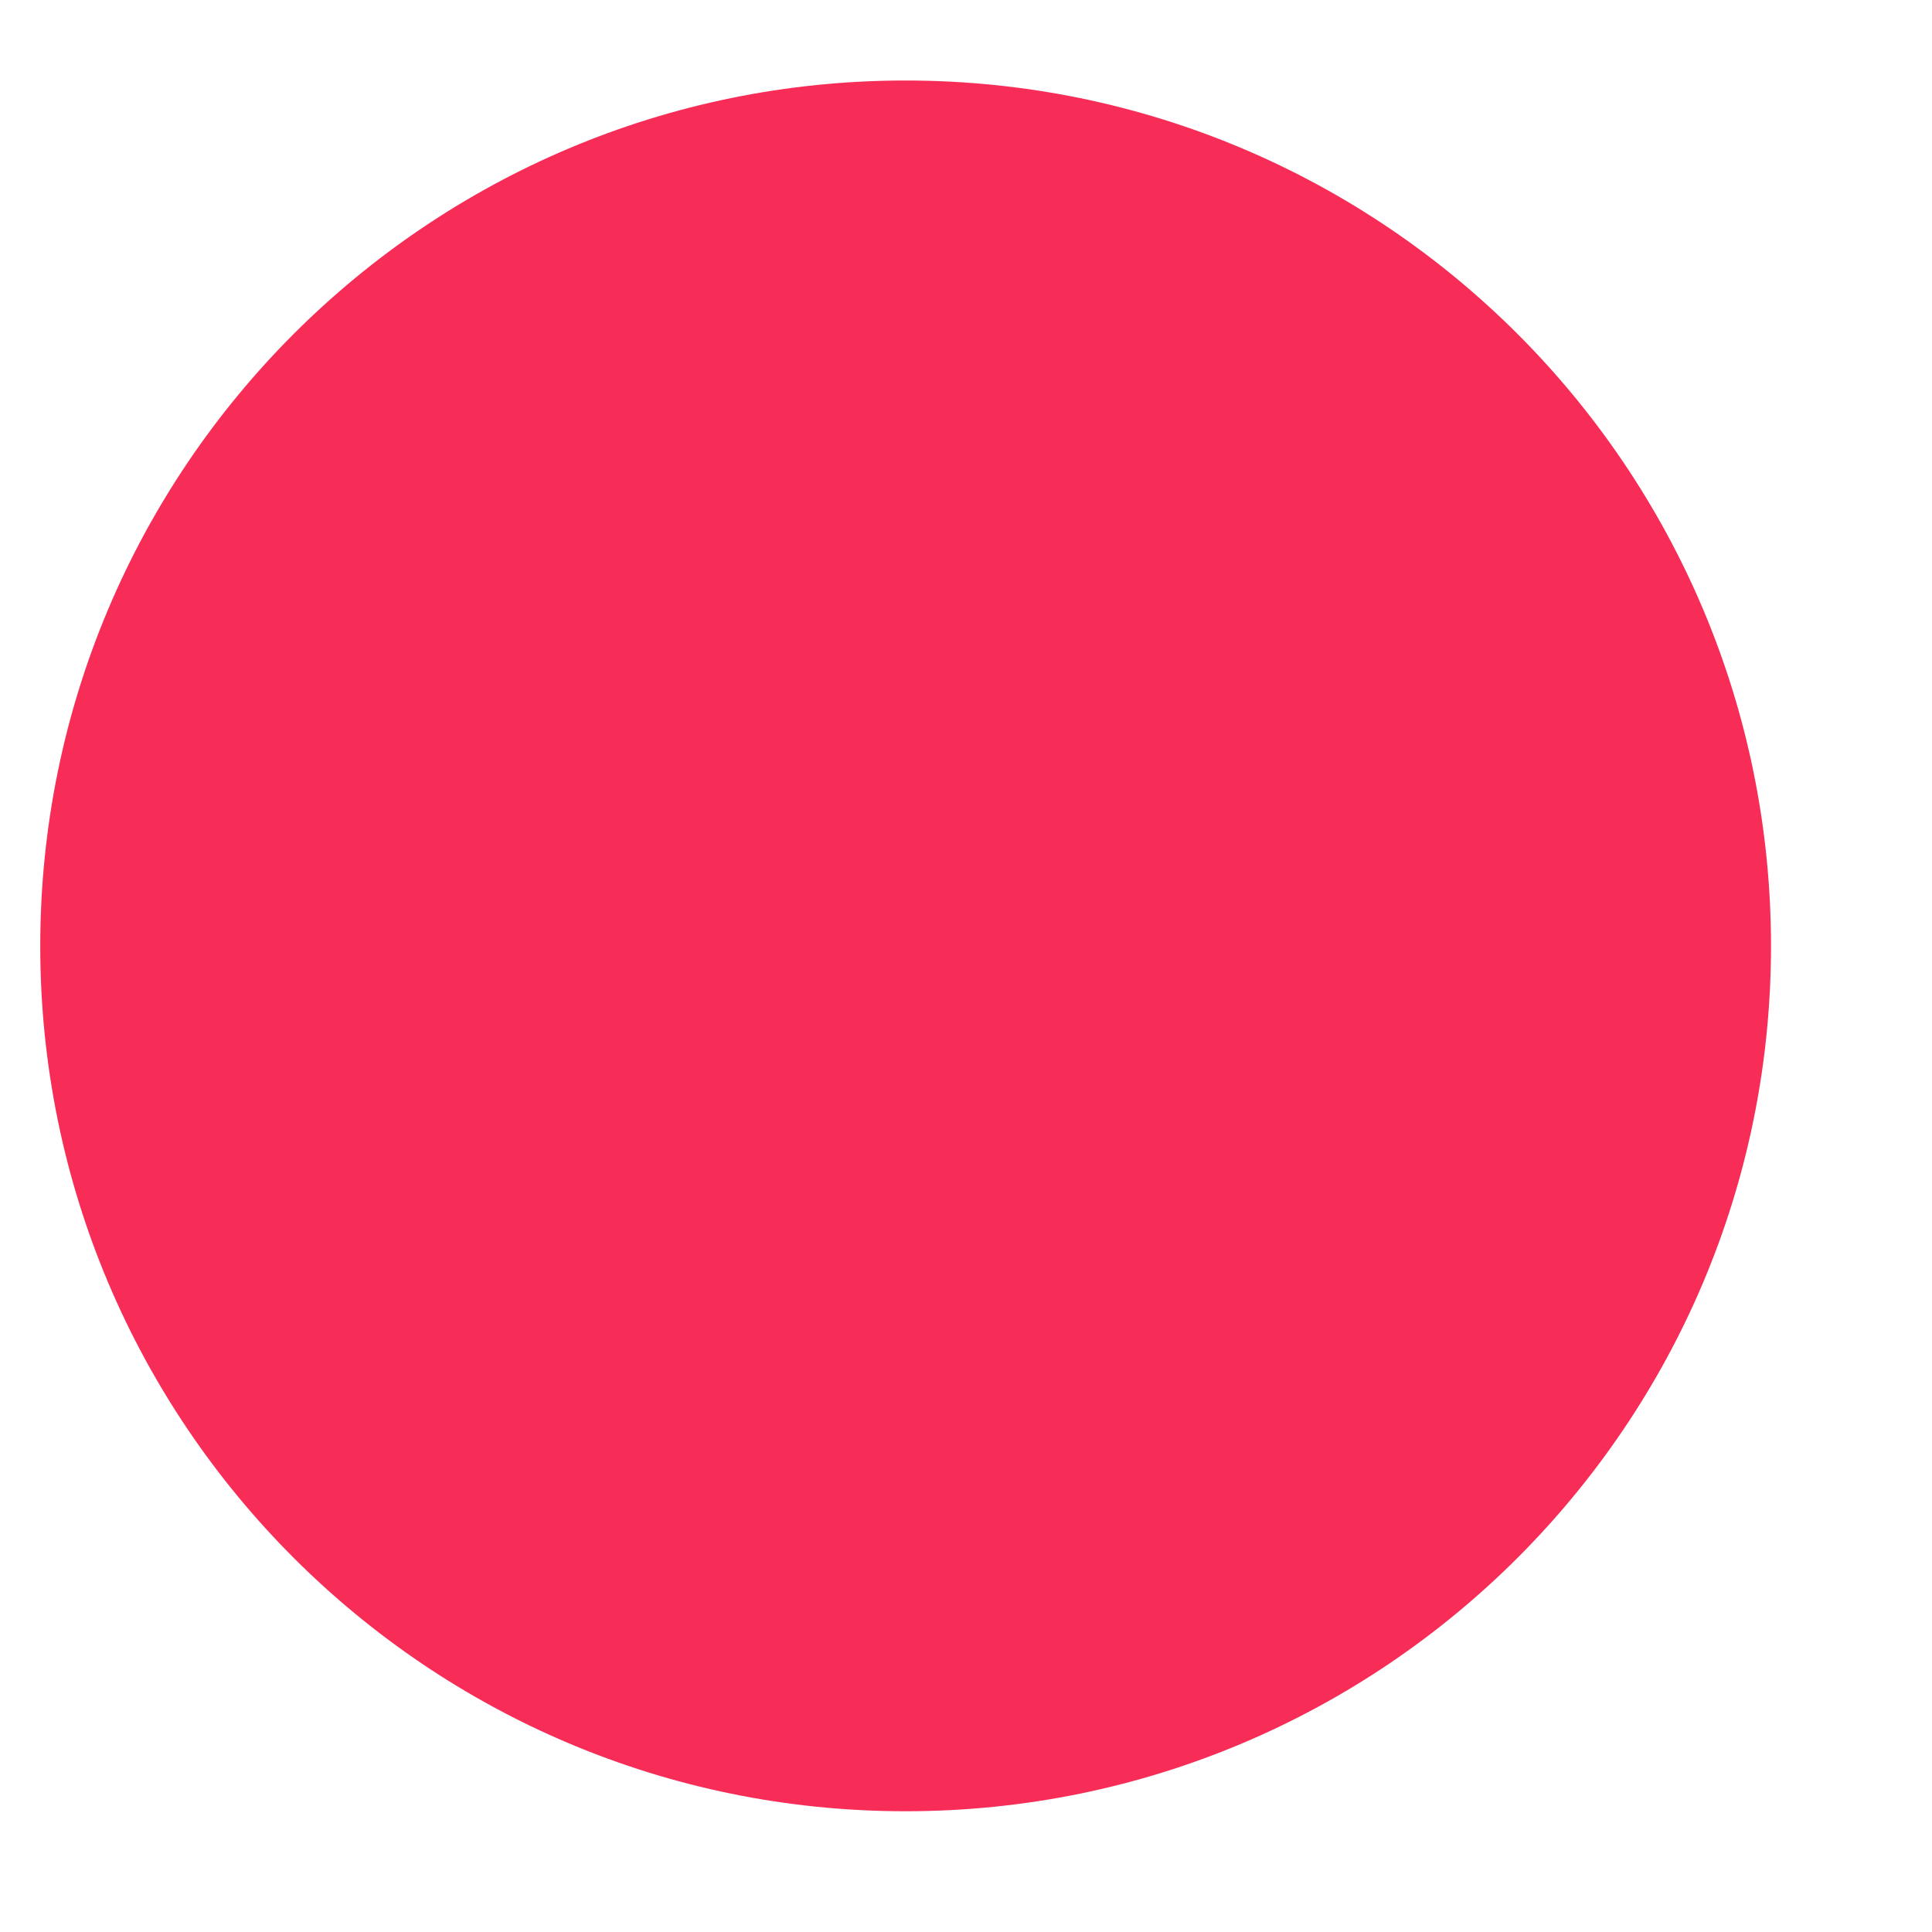
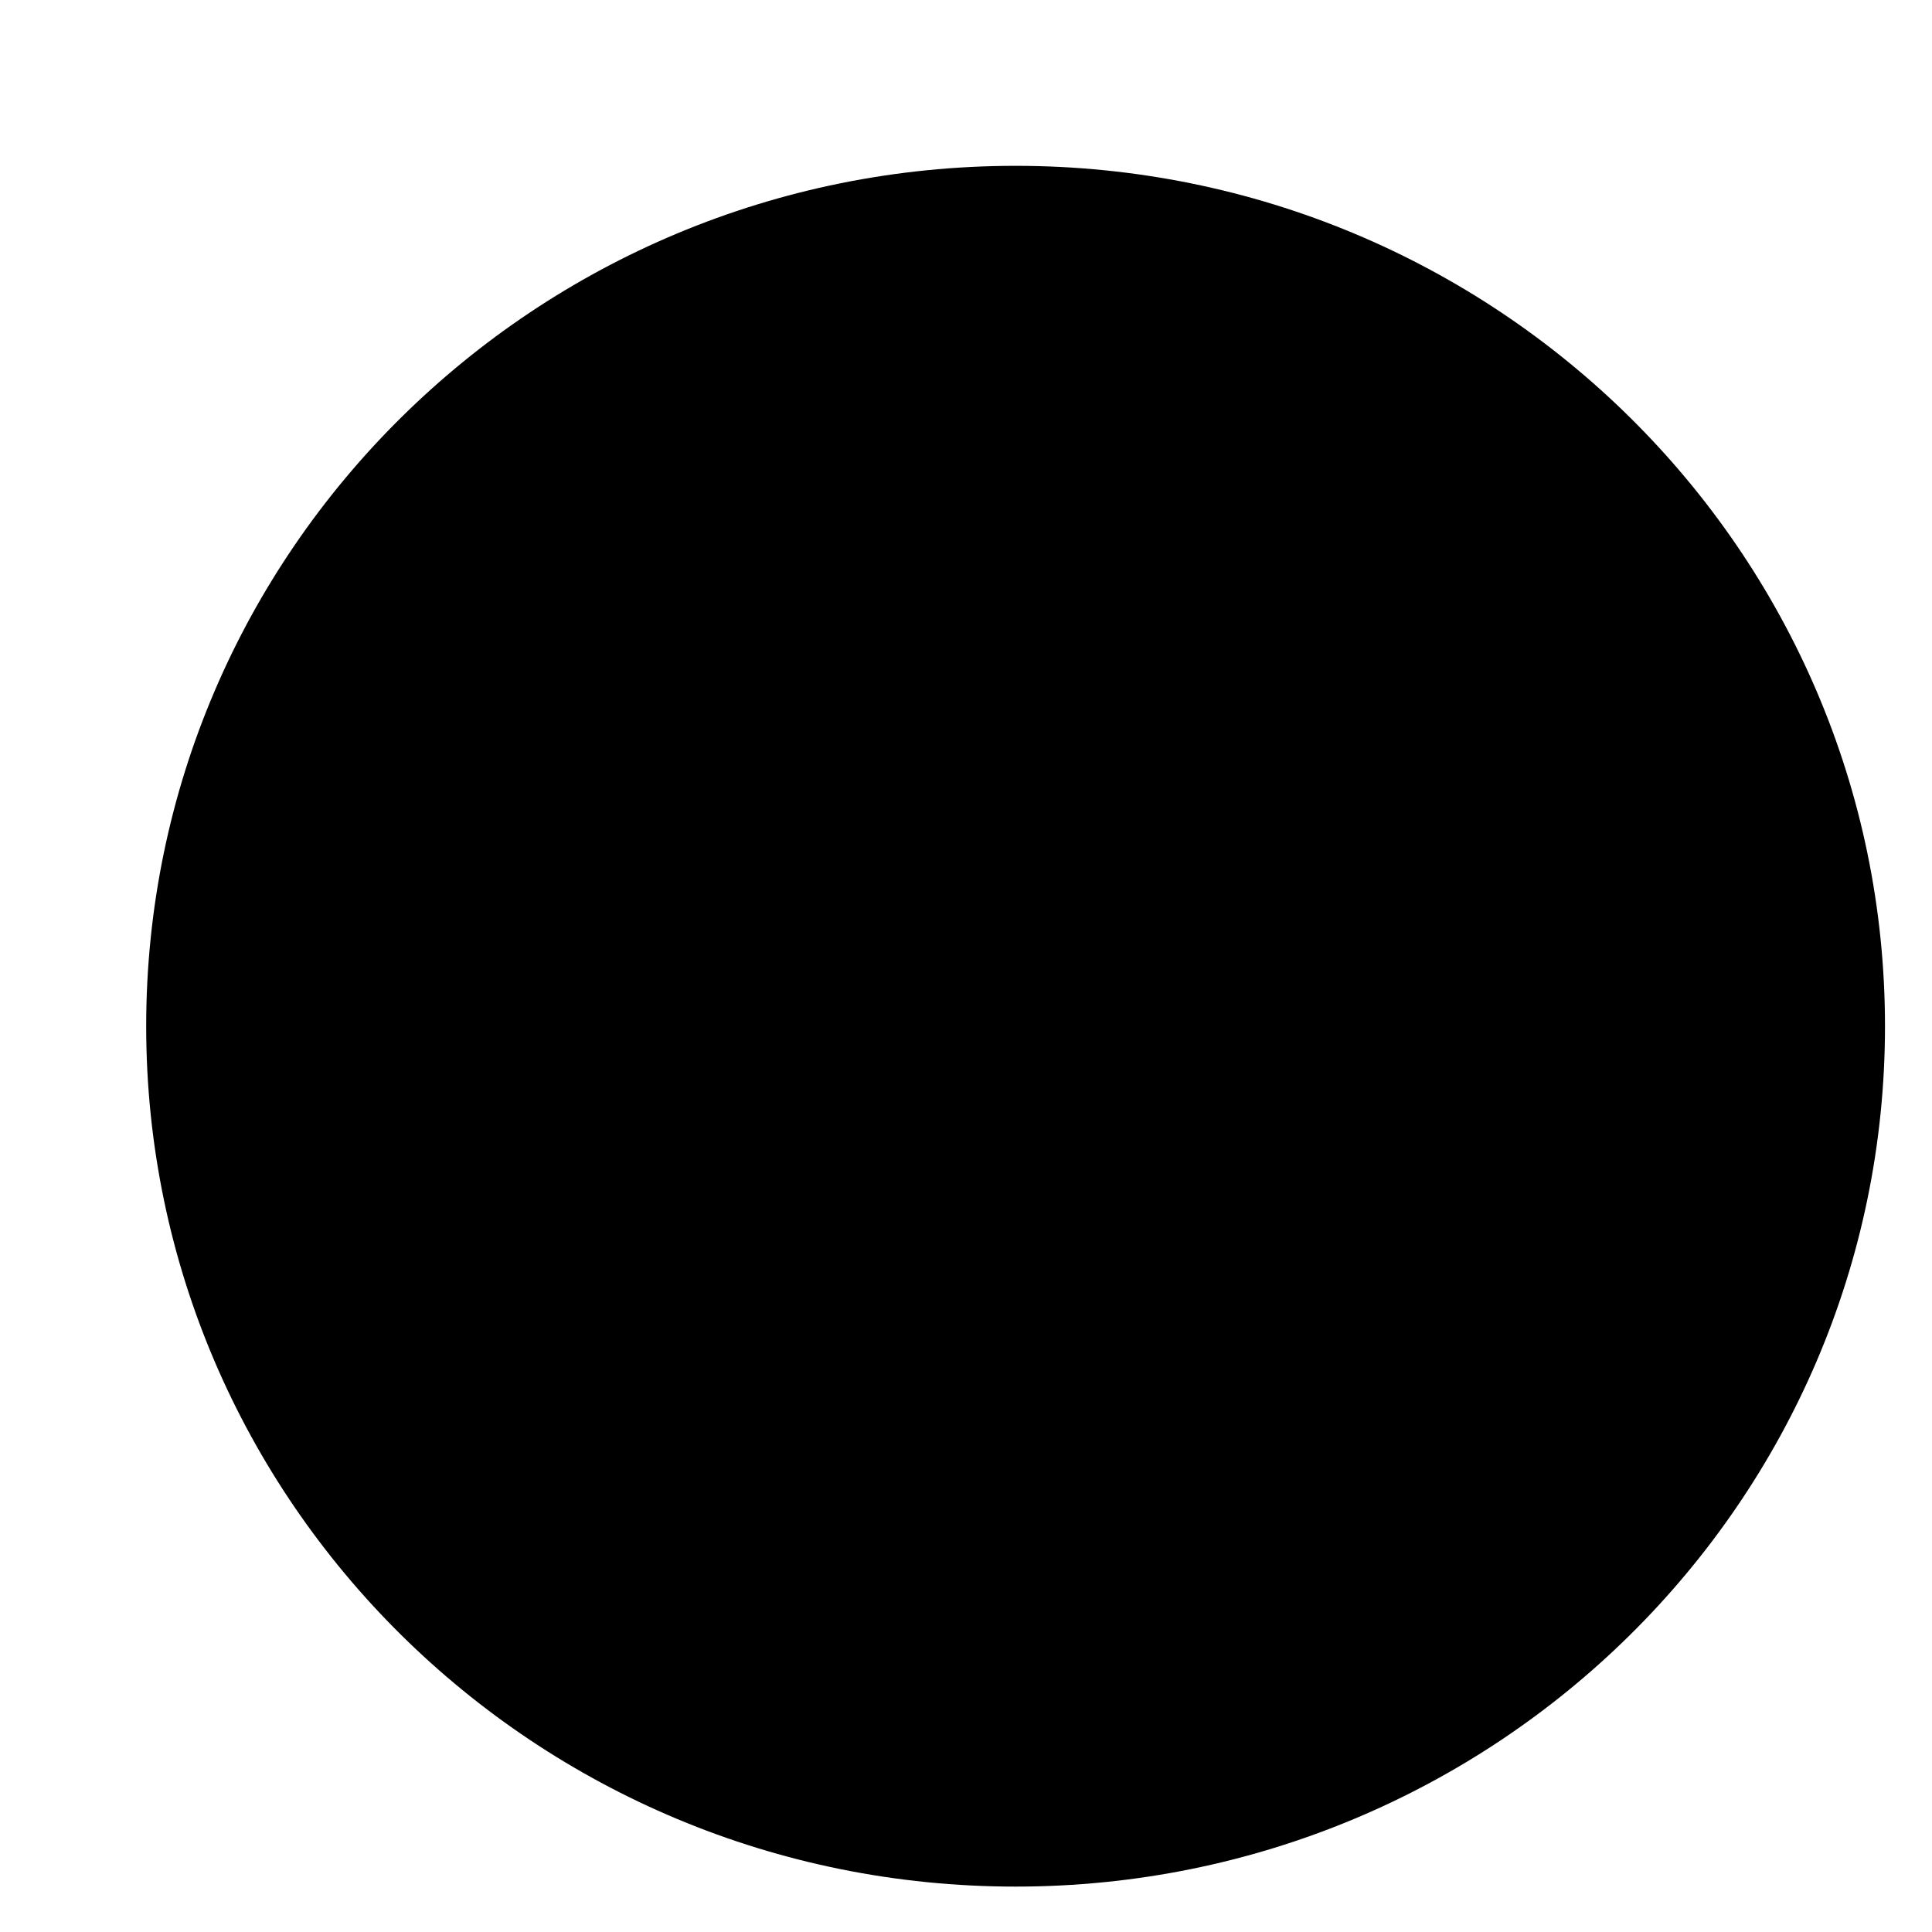
<svg xmlns="http://www.w3.org/2000/svg" width="6" height="6" viewBox="0 0 6 6" fill="none">
-   <path d="M2.812 5.625C4.297 5.625 5.5 4.422 5.5 2.938C5.5 1.453 4.297 0.25 2.812 0.25C1.328 0.25 0.125 1.453 0.125 2.938C0.125 4.422 1.328 5.625 2.812 5.625Z" fill="#F72D57" />
+   <path d="M3.154 5.859C4.645 5.859 5.854 4.663 5.854 3.187C5.854 1.711 4.645 0.515 3.154 0.515C1.663 0.515 0.454 1.711 0.454 3.187C0.454 4.663 1.663 5.859 3.154 5.859Z" fill="black" />
</svg>
